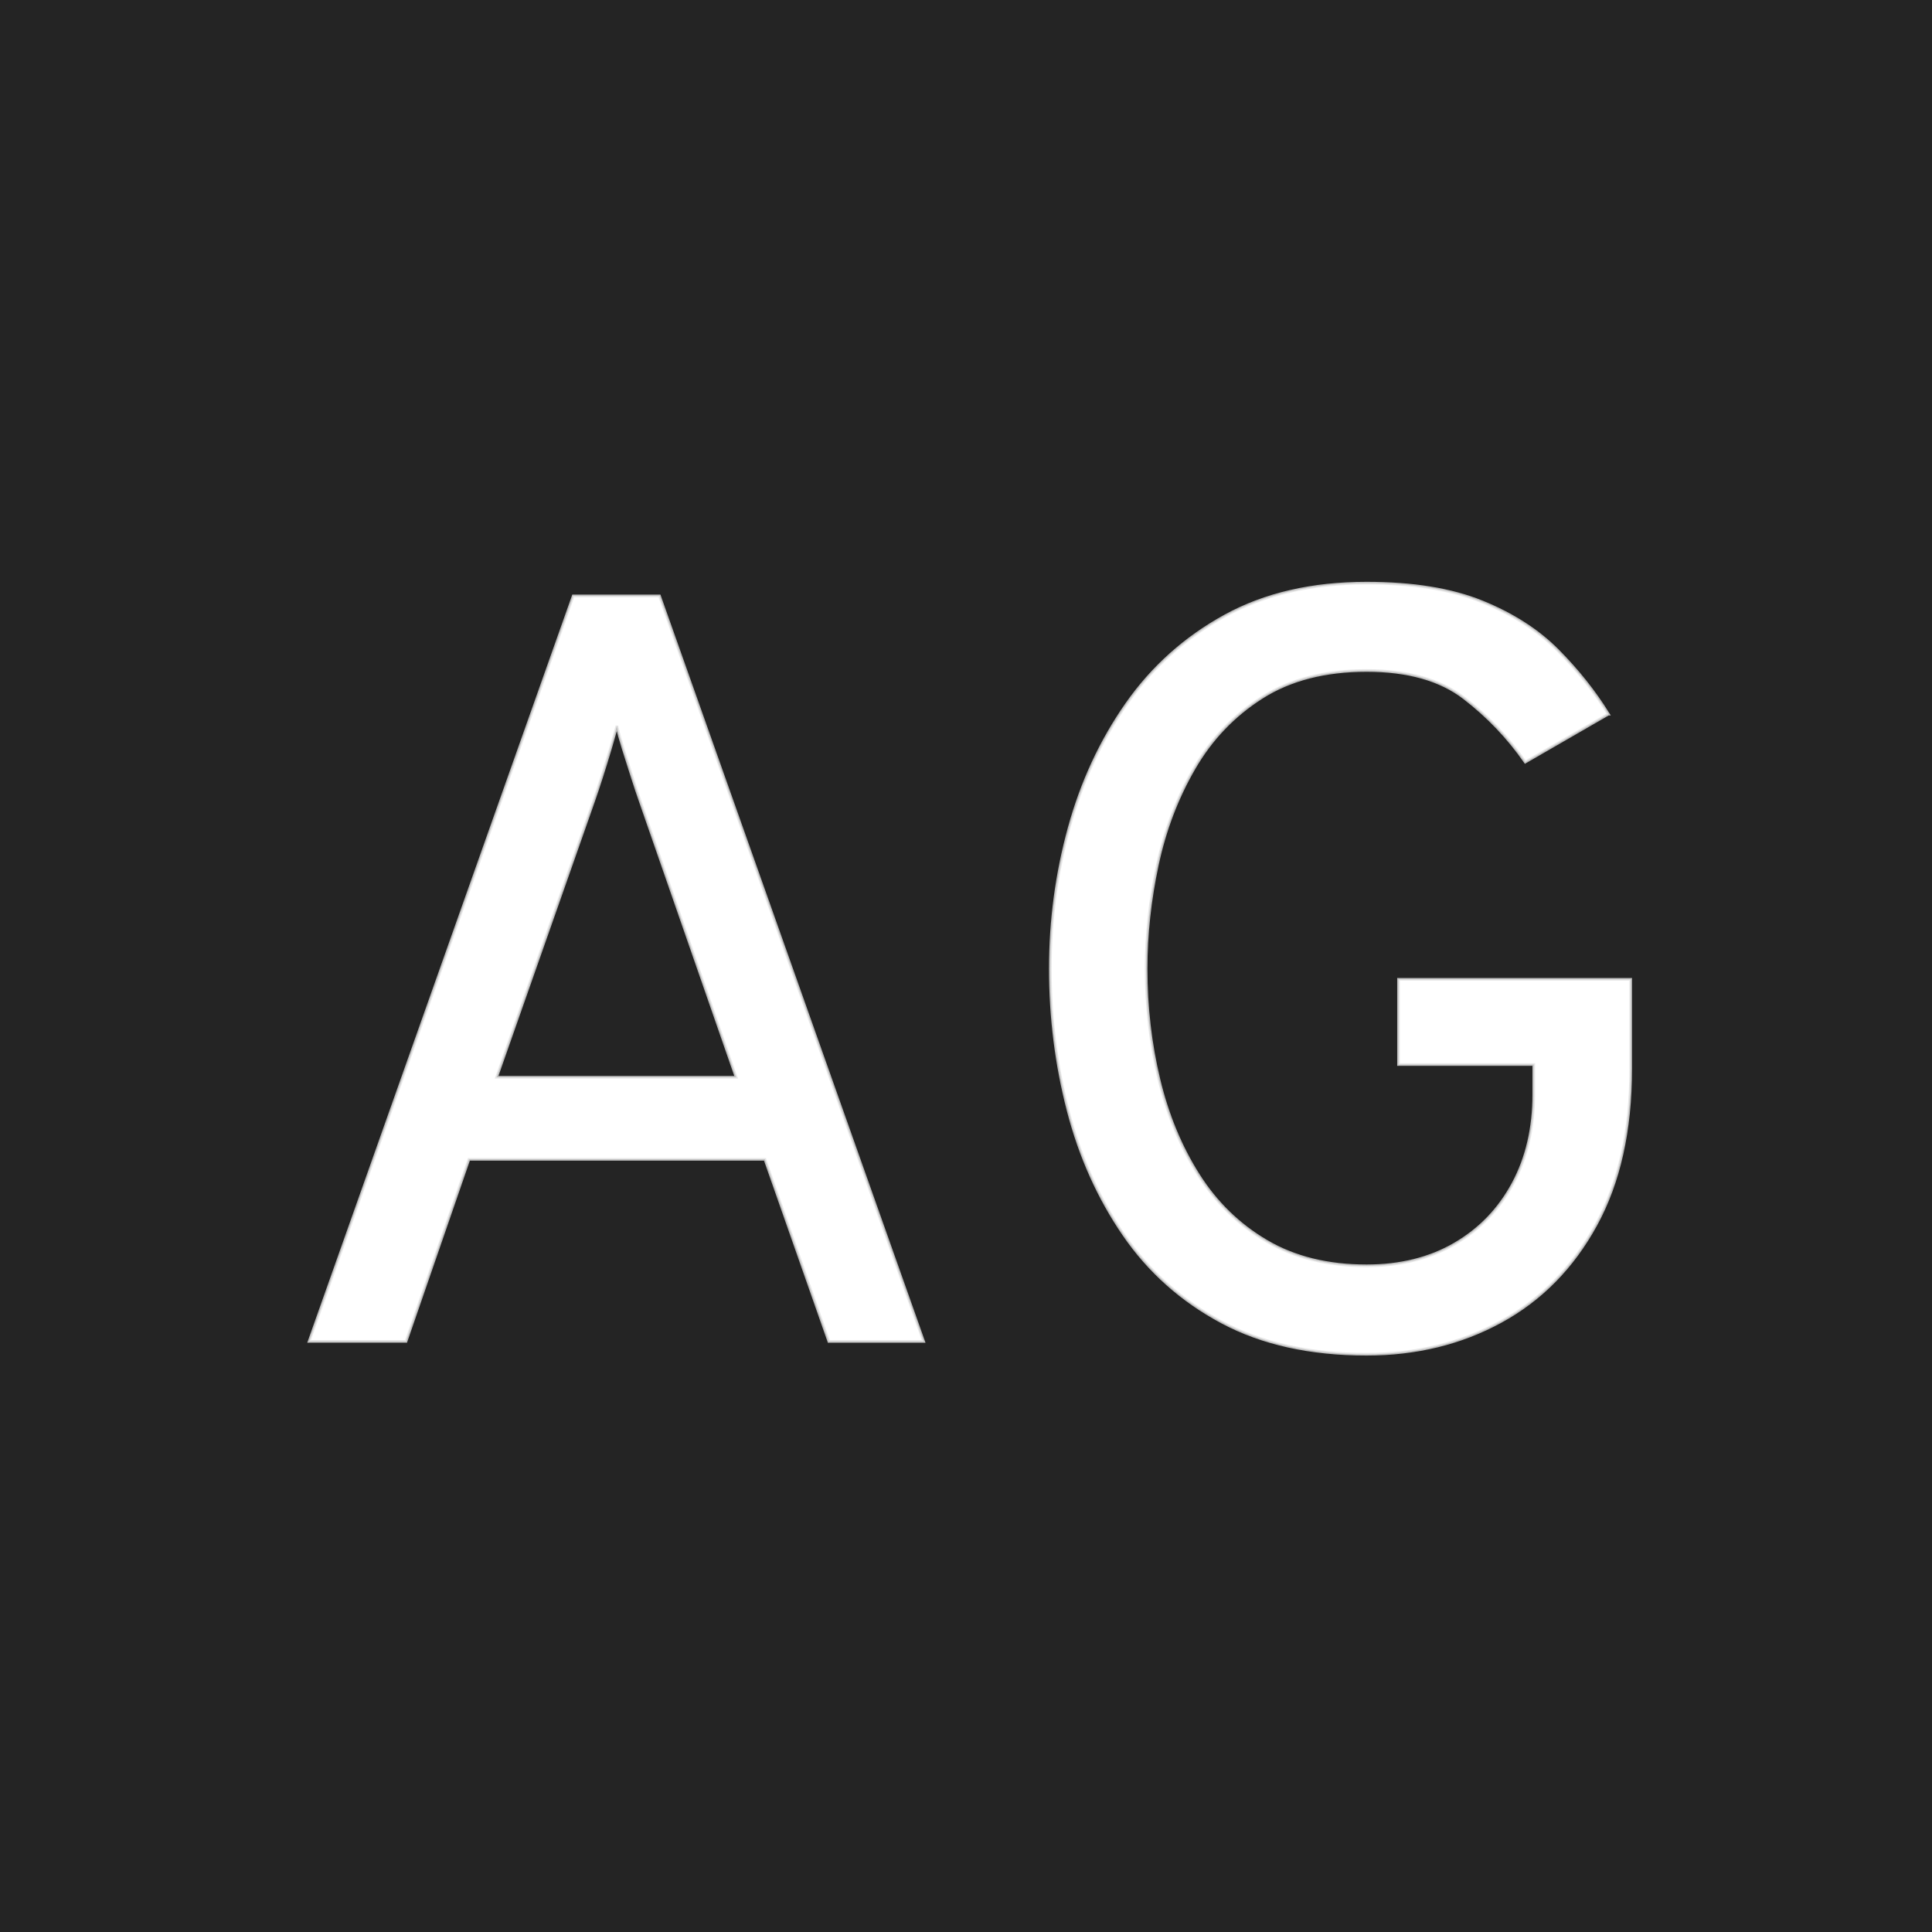
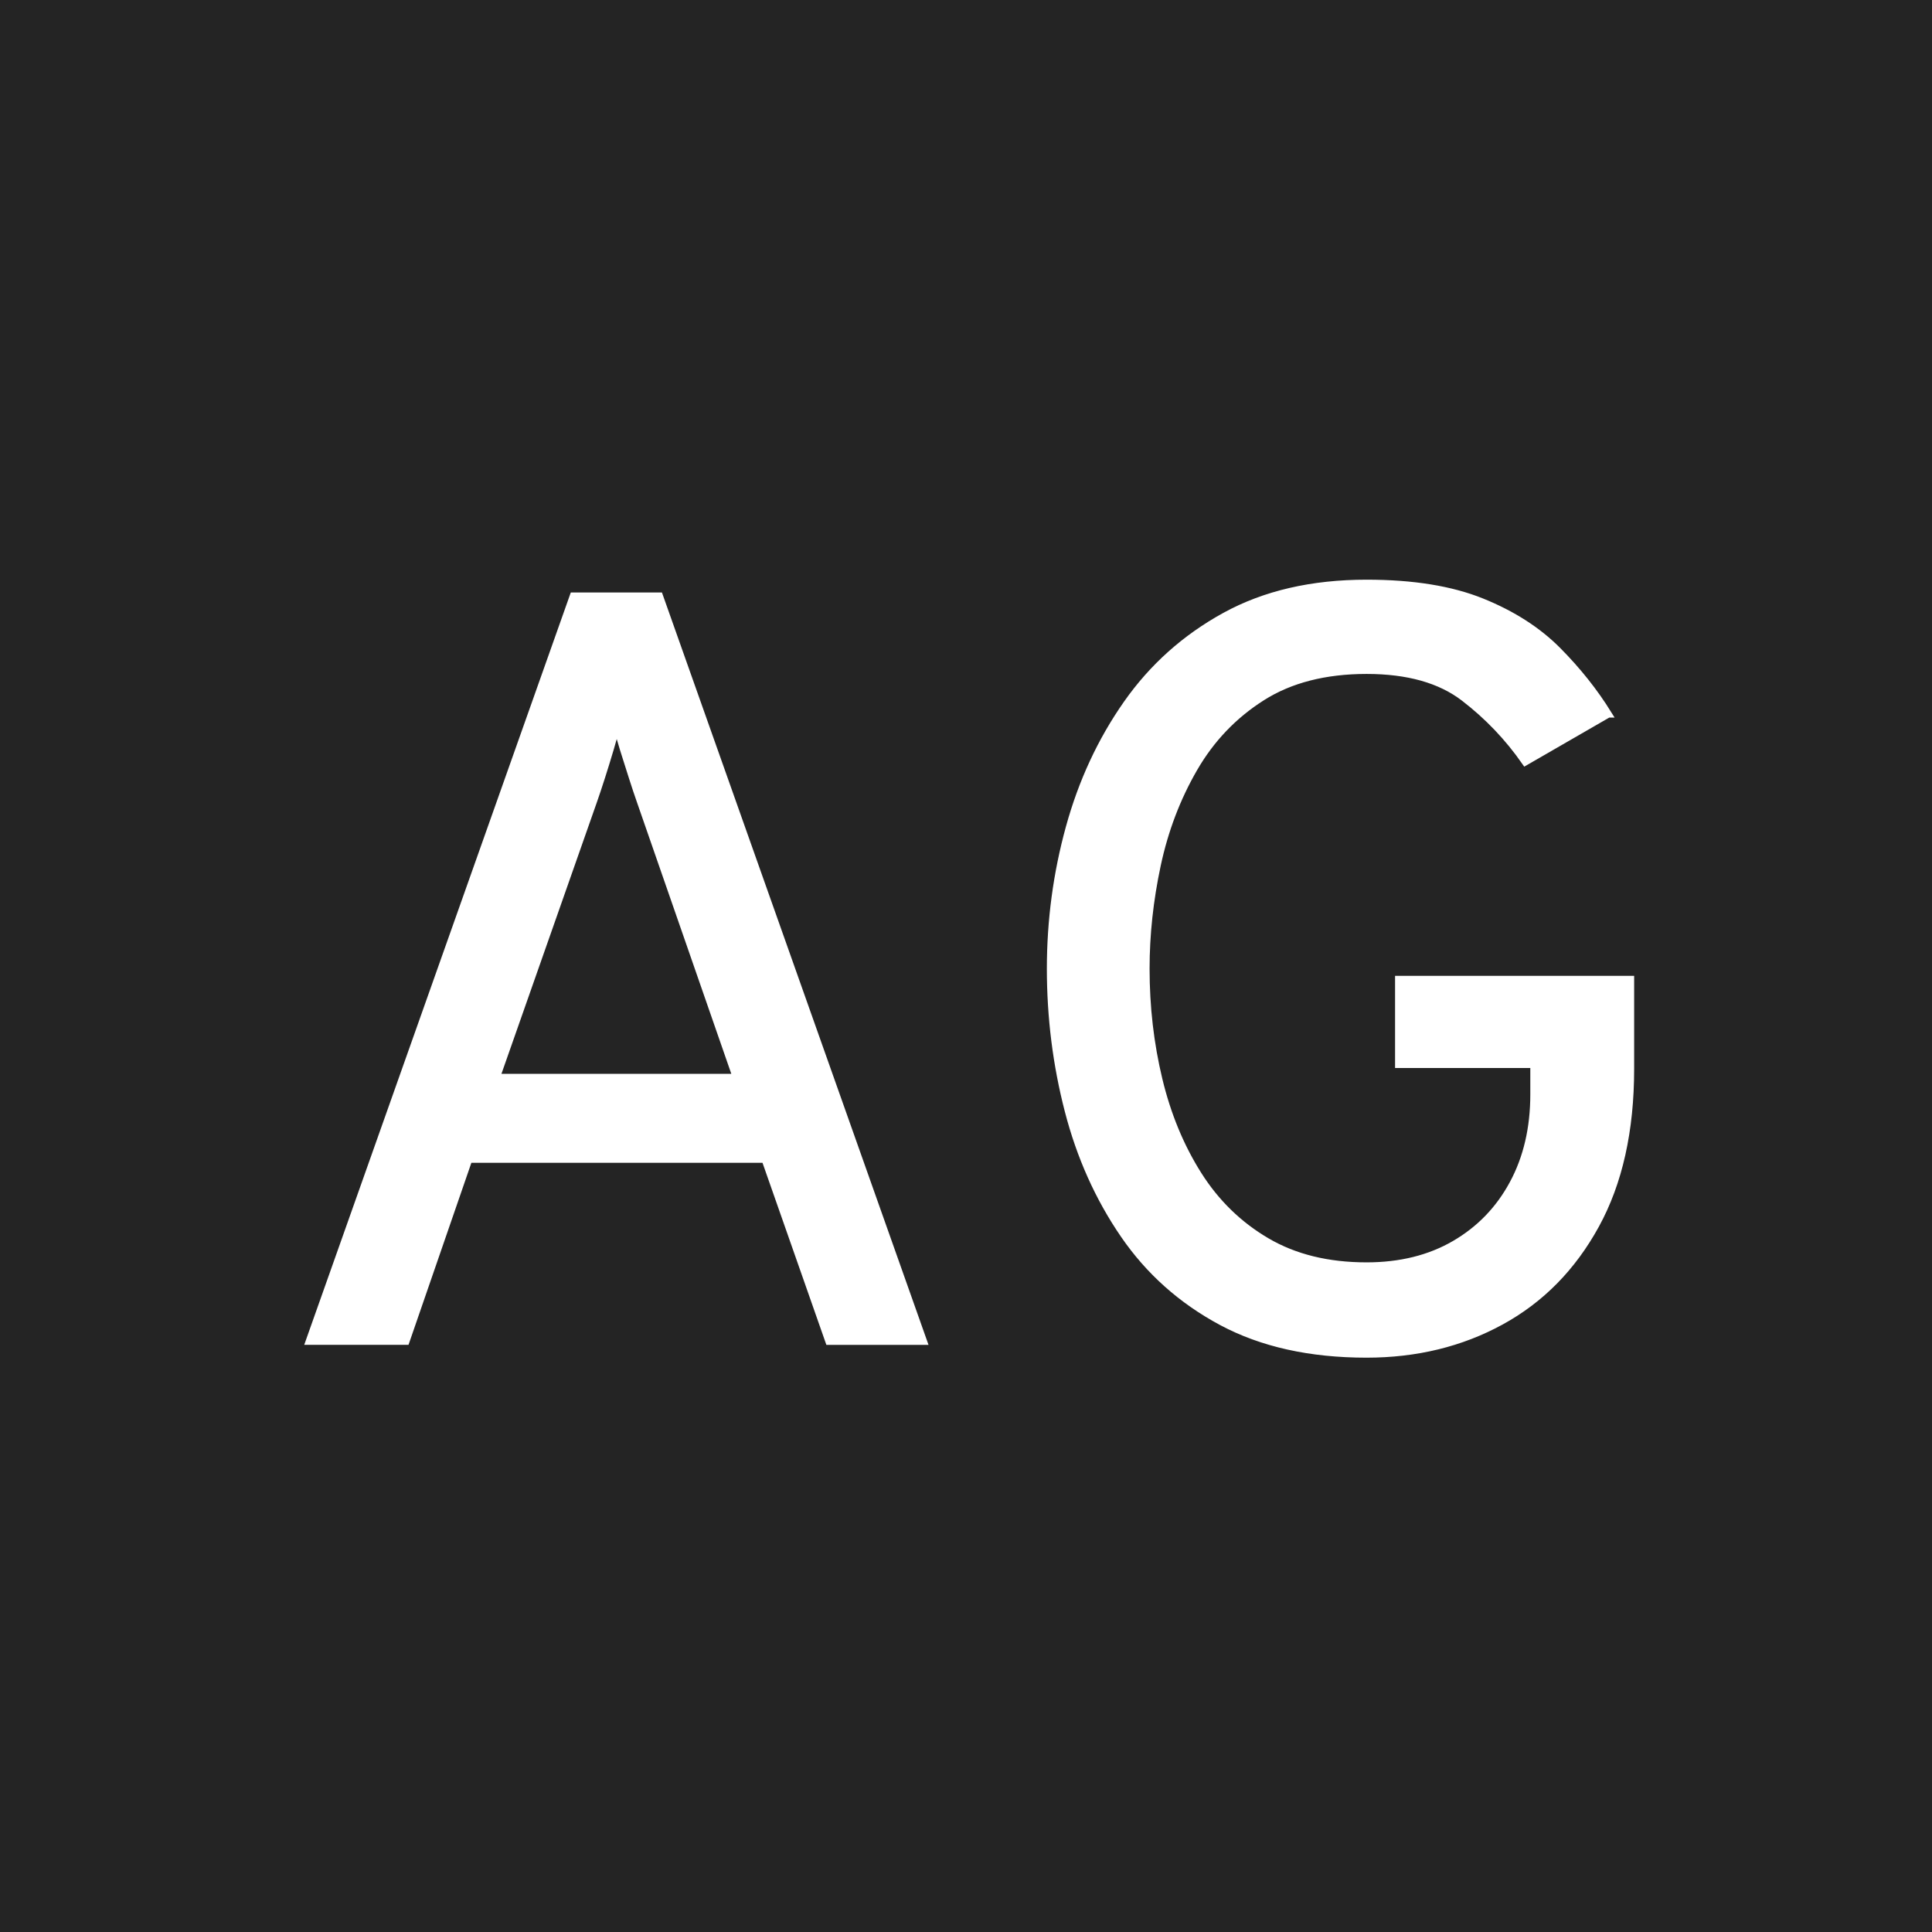
<svg xmlns="http://www.w3.org/2000/svg" width="48mm" height="48mm" viewBox="0 0 48 48" version="1.1" id="svg1" xml:space="preserve">
  <defs id="defs1" />
-   <rect style="fill:#242424;fill-opacity:1;stroke-width:0.253" id="rect2" width="48" height="48" x="2.0870634e-07" y="6.9874369e-07" />
-   <path d="m 39.959,17.742 -2.064,1.191 q -0.635,-0.913 -1.521,-1.594 -0.886,-0.681 -2.421,-0.681 -1.548,0 -2.6,0.668 -1.052,0.668 -1.687,1.766 -0.635,1.098 -0.913,2.401 -0.278,1.303 -0.278,2.573 0,1.429 0.318,2.752 0.318,1.323 0.979,2.368 0.661,1.045 1.7,1.654 1.038,0.609 2.48,0.609 1.257,0 2.189,-0.542 0.933,-0.542 1.449,-1.502 0.516,-0.959 0.516,-2.216 v -0.741 h -3.36 v -2.117 h 5.768 v 2.223 q 0,2.302 -0.867,3.883 -0.867,1.581 -2.355,2.394 -1.488,0.814 -3.34,0.814 -2.103,0 -3.598,-0.8 -1.495,-0.8 -2.434,-2.17 -0.939,-1.369 -1.382,-3.082 -0.443,-1.713 -0.443,-3.526 0,-1.799 0.47,-3.506 0.47,-1.707 1.429,-3.076 0.959,-1.369 2.441,-2.183 1.482,-0.814 3.519,-0.814 1.72,0 2.864,0.463 1.144,0.463 1.885,1.21 0.741,0.747 1.257,1.581 z M 10.088,33.326 H 7.68 L 14.242,14.806 h 2.143 l 6.562,18.521 h -2.355 l -1.587,-4.524 h -7.355 z m 4.657,-13.414 q 0.093,-0.265 0.205,-0.615 0.112,-0.351 0.212,-0.688 0.099,-0.337 0.165,-0.575 0.053,0.238 0.159,0.575 0.106,0.337 0.218,0.688 0.112,0.351 0.205,0.615 l 2.381,6.853 h -5.953 z" vector-effect="non-scaling-stroke" id="path1" style="font-size:12px;fill:#ffffff;fill-opacity:1;fill-rule:evenodd;stroke:#e2e2e2;stroke-width:0.066mm;stroke-linecap:round;stroke-opacity:0.817" />
+   <rect style="display:inline;fill:#242424;fill-opacity:1;stroke-width:0.253" id="rect2" width="48" height="48" x="2.0870634e-07" y="6.9874369e-07" />
+   <path d="m 39.959,17.742 -2.064,1.191 q -0.635,-0.913 -1.521,-1.594 -0.886,-0.681 -2.421,-0.681 -1.548,0 -2.6,0.668 -1.052,0.668 -1.687,1.766 -0.635,1.098 -0.913,2.401 -0.278,1.303 -0.278,2.573 0,1.429 0.318,2.752 0.318,1.323 0.979,2.368 0.661,1.045 1.7,1.654 1.038,0.609 2.48,0.609 1.257,0 2.189,-0.542 0.933,-0.542 1.449,-1.502 0.516,-0.959 0.516,-2.216 v -0.741 h -3.36 v -2.117 h 5.768 v 2.223 q 0,2.302 -0.867,3.883 -0.867,1.581 -2.355,2.394 -1.488,0.814 -3.34,0.814 -2.103,0 -3.598,-0.8 -1.495,-0.8 -2.434,-2.17 -0.939,-1.369 -1.382,-3.082 -0.443,-1.713 -0.443,-3.526 0,-1.799 0.47,-3.506 0.47,-1.707 1.429,-3.076 0.959,-1.369 2.441,-2.183 1.482,-0.814 3.519,-0.814 1.72,0 2.864,0.463 1.144,0.463 1.885,1.21 0.741,0.747 1.257,1.581 z M 10.088,33.326 H 7.68 L 14.242,14.806 h 2.143 l 6.562,18.521 h -2.355 l -1.587,-4.524 h -7.355 z m 4.657,-13.414 q 0.093,-0.265 0.205,-0.615 0.112,-0.351 0.212,-0.688 0.099,-0.337 0.165,-0.575 0.053,0.238 0.159,0.575 0.106,0.337 0.218,0.688 0.112,0.351 0.205,0.615 l 2.381,6.853 h -5.953 z" vector-effect="non-scaling-stroke" id="path1" style="font-size:12px;fill:#ffffff;fill-opacity:1;fill-rule:evenodd;stroke:#ffffff;stroke-width:0.65;stroke-linecap:round;stroke-opacity:1;stroke-dasharray:none" />
</svg>
